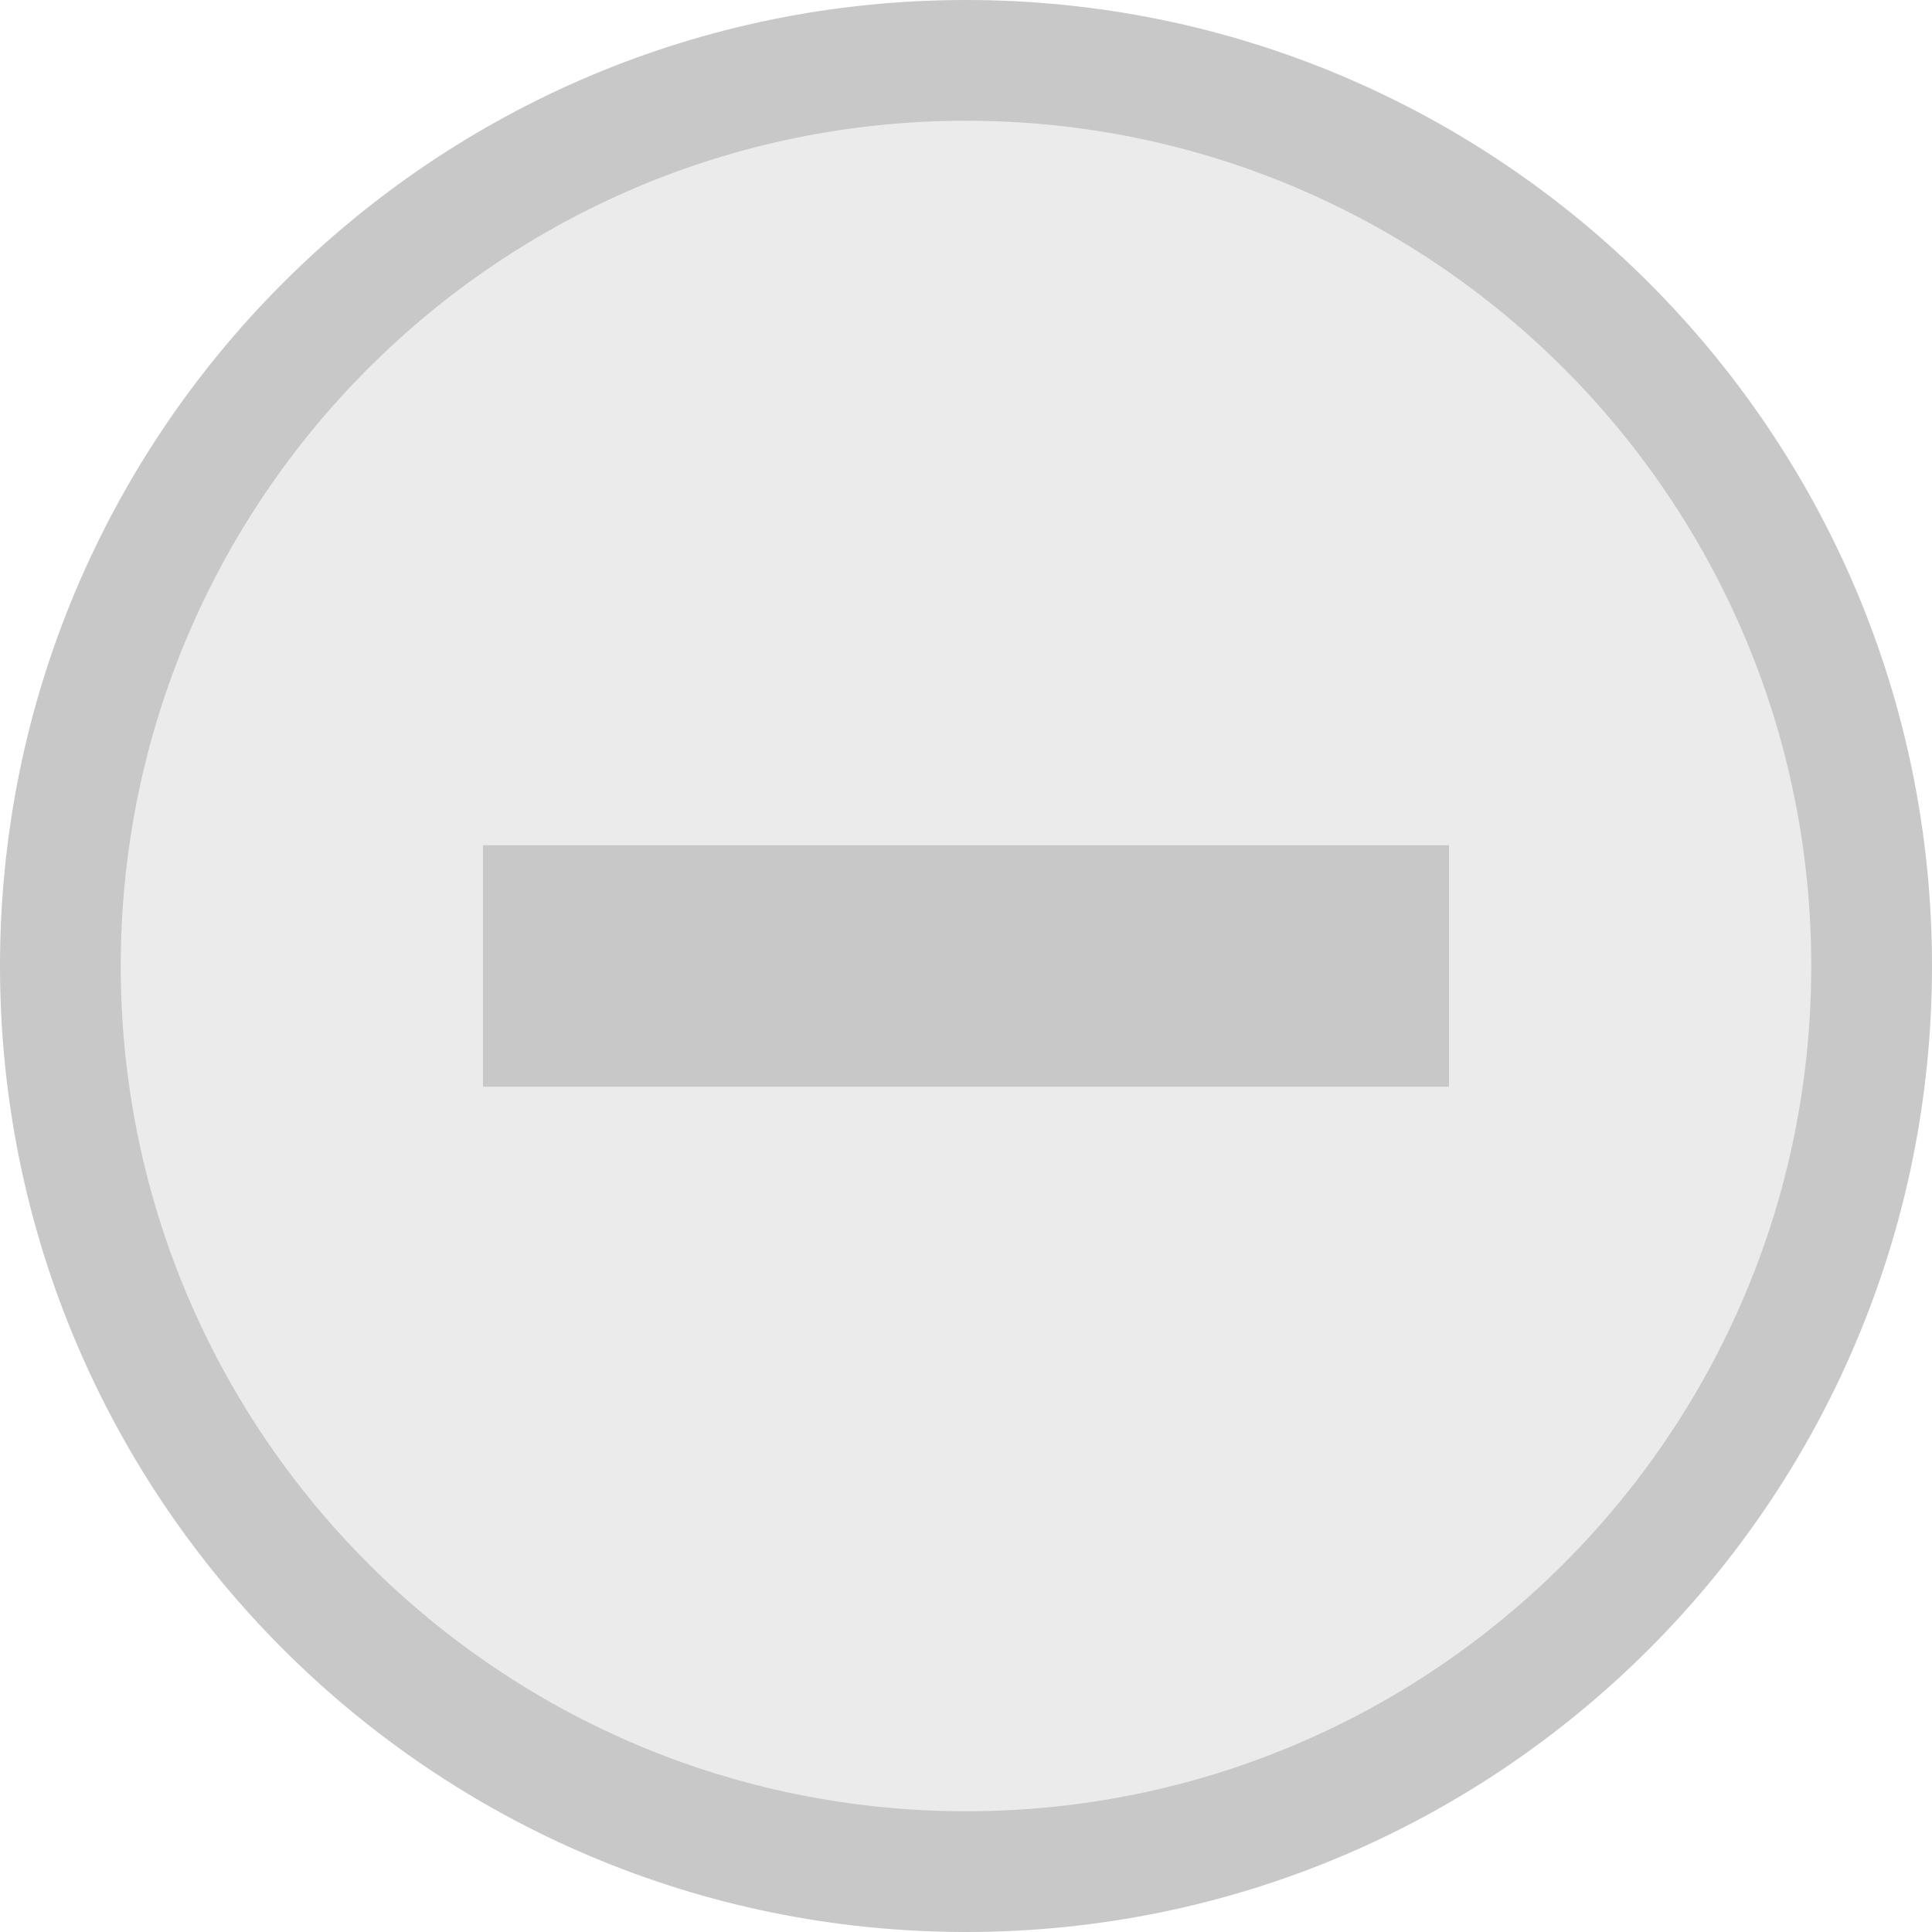
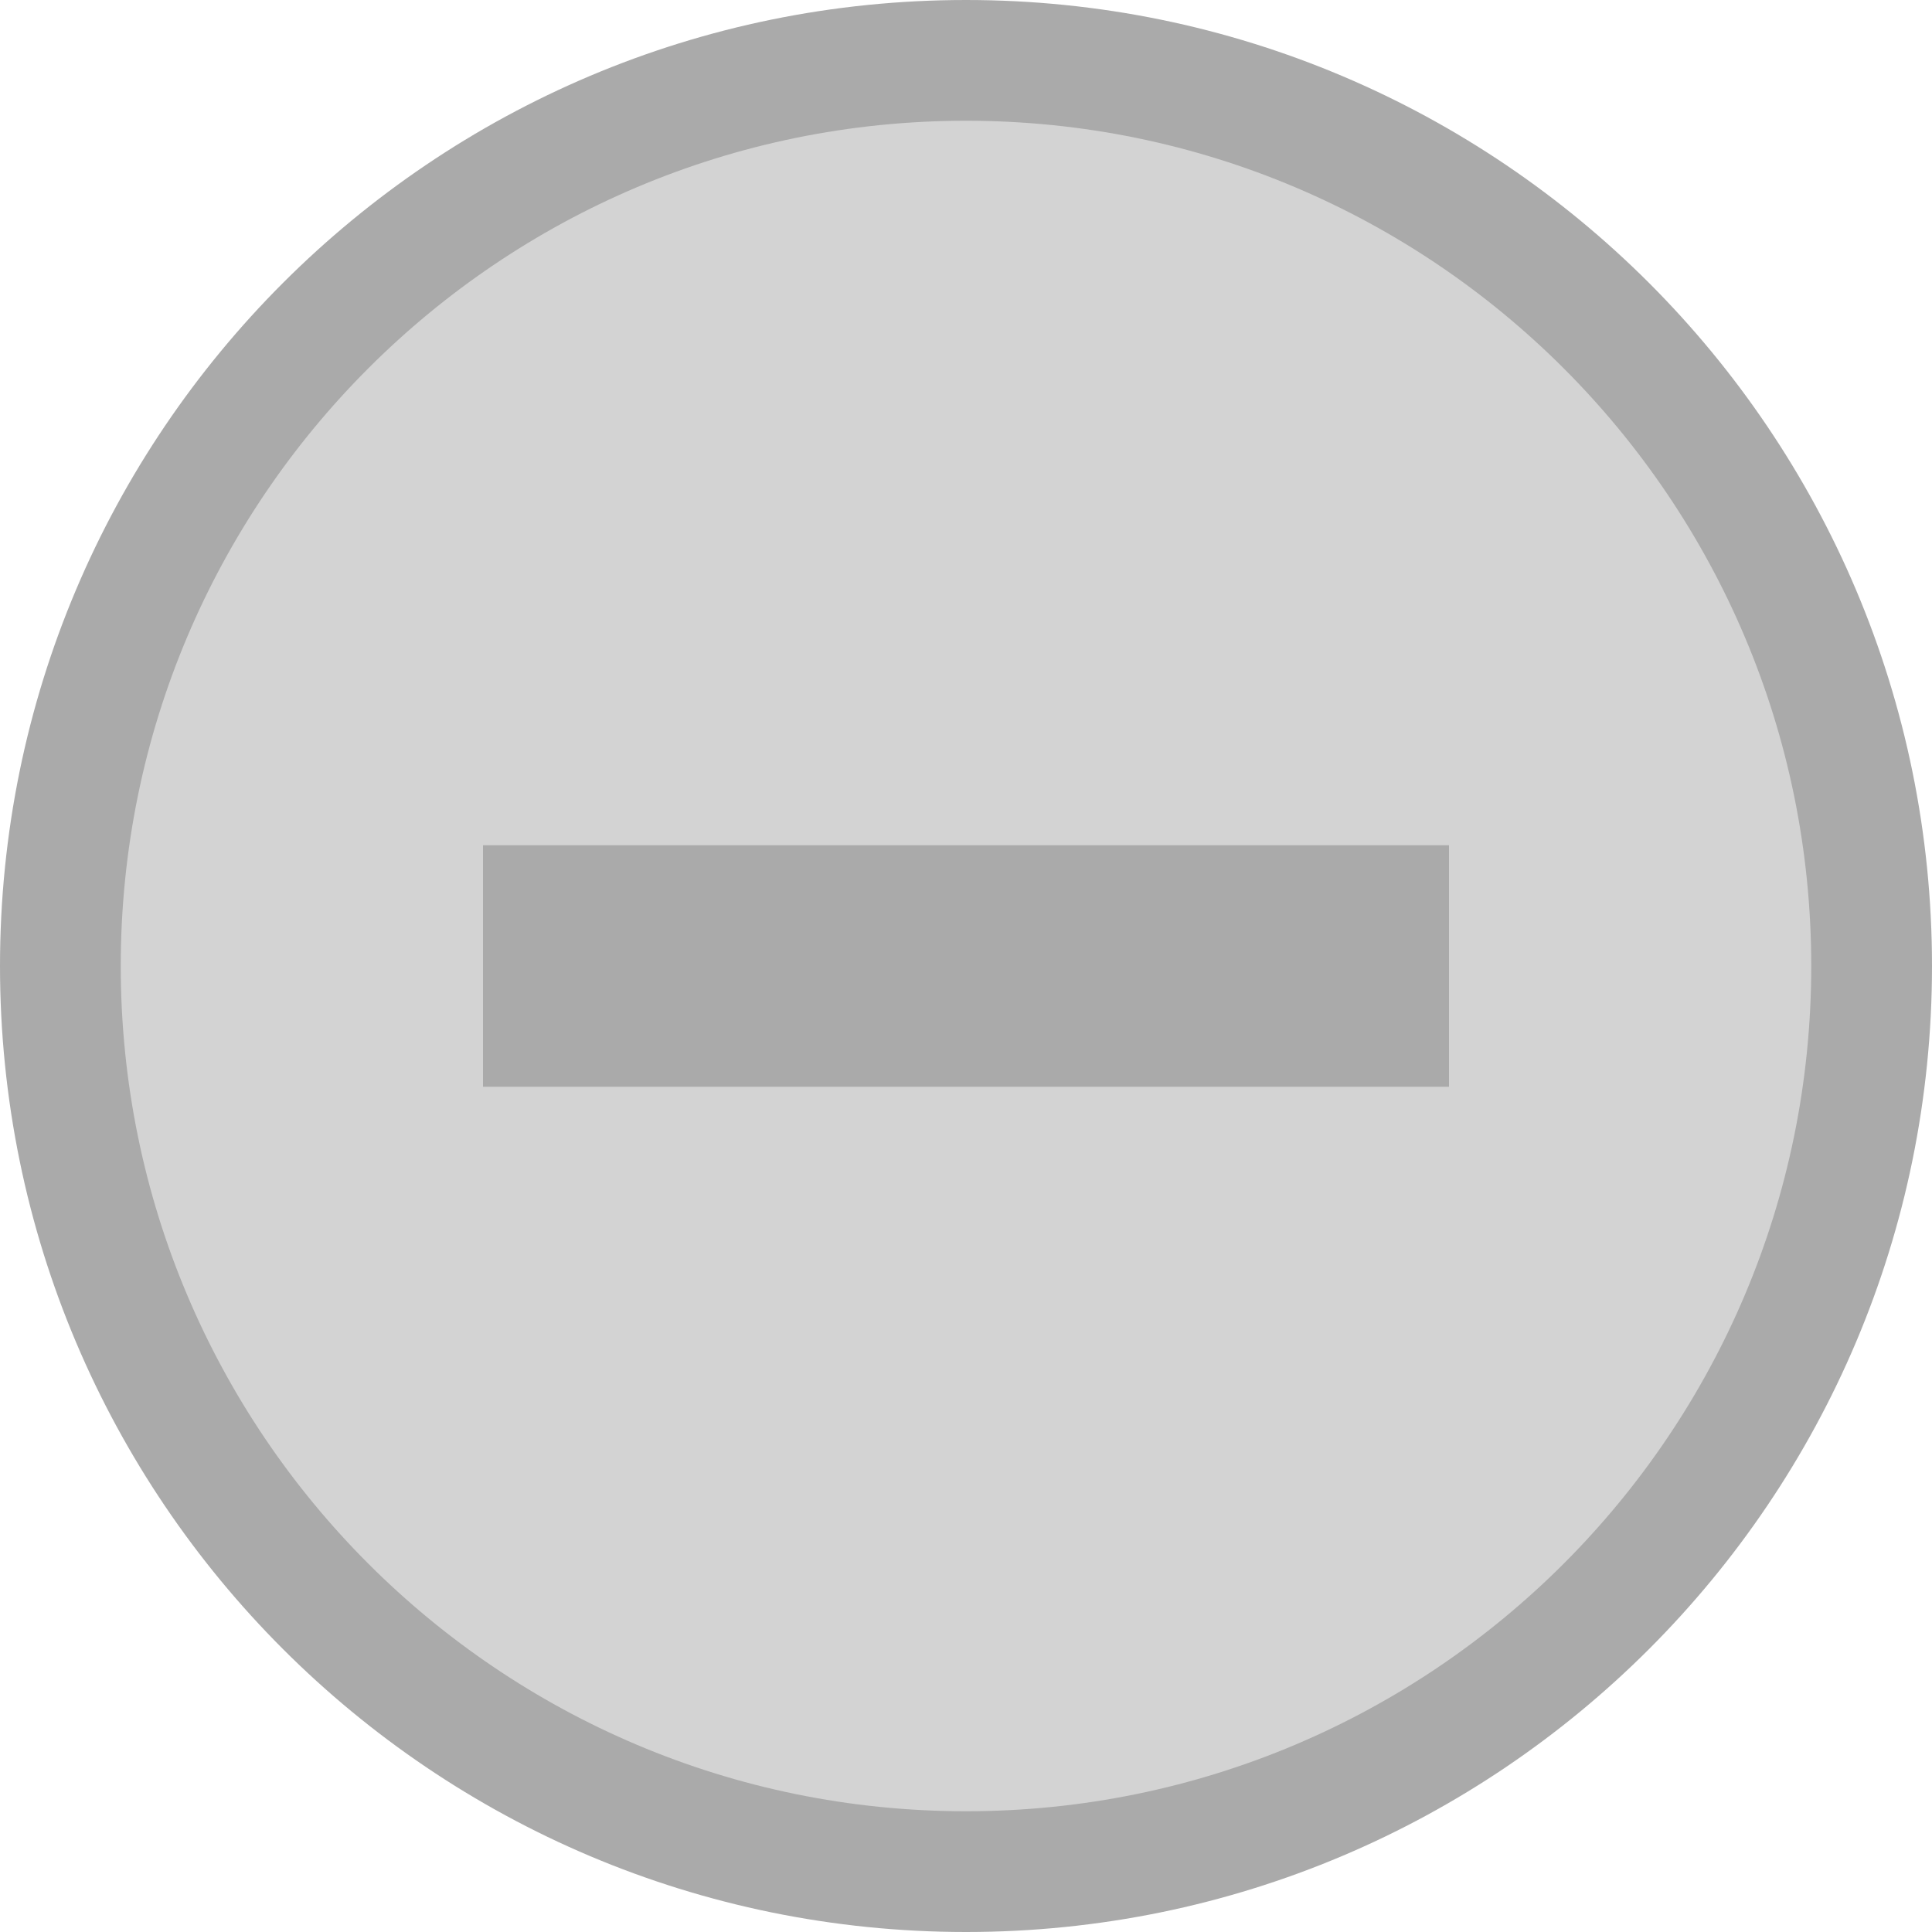
- <svg xmlns="http://www.w3.org/2000/svg" viewBox="0 0 16 16" id="svg2" version="1.1" width="100%" height="100%">
-   <defs id="defs16" />
-   <g transform="translate(0 -1036.362)" id="g4">
-     <path style="fill:#ebebeb;fill-opacity:1" d="m 8.067,1037.184 c 4.076,0 7.379,3.224 7.379,7.201 0,3.977 -3.304,7.201 -7.379,7.201 -4.076,0 -7.379,-3.224 -7.379,-7.201 0,-3.977 3.304,-7.201 7.379,-7.201 z" id="path6" />
+ <svg xmlns="http://www.w3.org/2000/svg" viewBox="0 0 16 16">
+   <g transform="translate(0 -1036.362)">
+     <path style="fill:#d3d3d3" d="m 8.067,1037.184 c 4.076,0 7.379,3.224 7.379,7.201 0,3.977 -3.304,7.201 -7.379,7.201 -4.076,0 -7.379,-3.224 -7.379,-7.201 0,-3.977 3.304,-7.201 7.379,-7.201 z" />
  </g>
-   <g style="fill:#aaa" transform="translate(0 -1036.362)" id="g8">
-     <path d="M 8 0 C 3.582 8.8817842e-16 -3.006854e-17 3.582 0 8 C 0 12.418 3.582 16 8 16 C 12.418 16 16 12.418 16 8 C 16 3.582 12.418 -1.8064254e-15 8 0 z M 8 1 C 11.866 1 15 4.134 15 8 C 15 11.866 11.866 15 8 15 C 4.134 15 1 11.866 1 8 C 1 4.134 4.134 1 8 1 z " transform="translate(0 1036.362)" id="path10" style="fill:#c8c8c8;fill-opacity:1" />
-     <rect width="8" x="4" y="7" height="2" transform="translate(0 1036.362)" id="rect12" style="fill:#c8c8c8;fill-opacity:1" />
+   <g style="fill:#aaa" transform="translate(0 -1036.362)">
+     <path d="M 8 0 C 3.582 8.8817842e-16 -3.006854e-17 3.582 0 8 C 0 12.418 3.582 16 8 16 C 12.418 16 16 12.418 16 8 C 16 3.582 12.418 -1.8064254e-15 8 0 z M 8 1 C 11.866 1 15 4.134 15 8 C 15 11.866 11.866 15 8 15 C 4.134 15 1 11.866 1 8 C 1 4.134 4.134 1 8 1 z " transform="translate(0 1036.362)" />
+     <rect width="8" x="4" y="7" height="2" transform="translate(0 1036.362)" />
  </g>
</svg>
